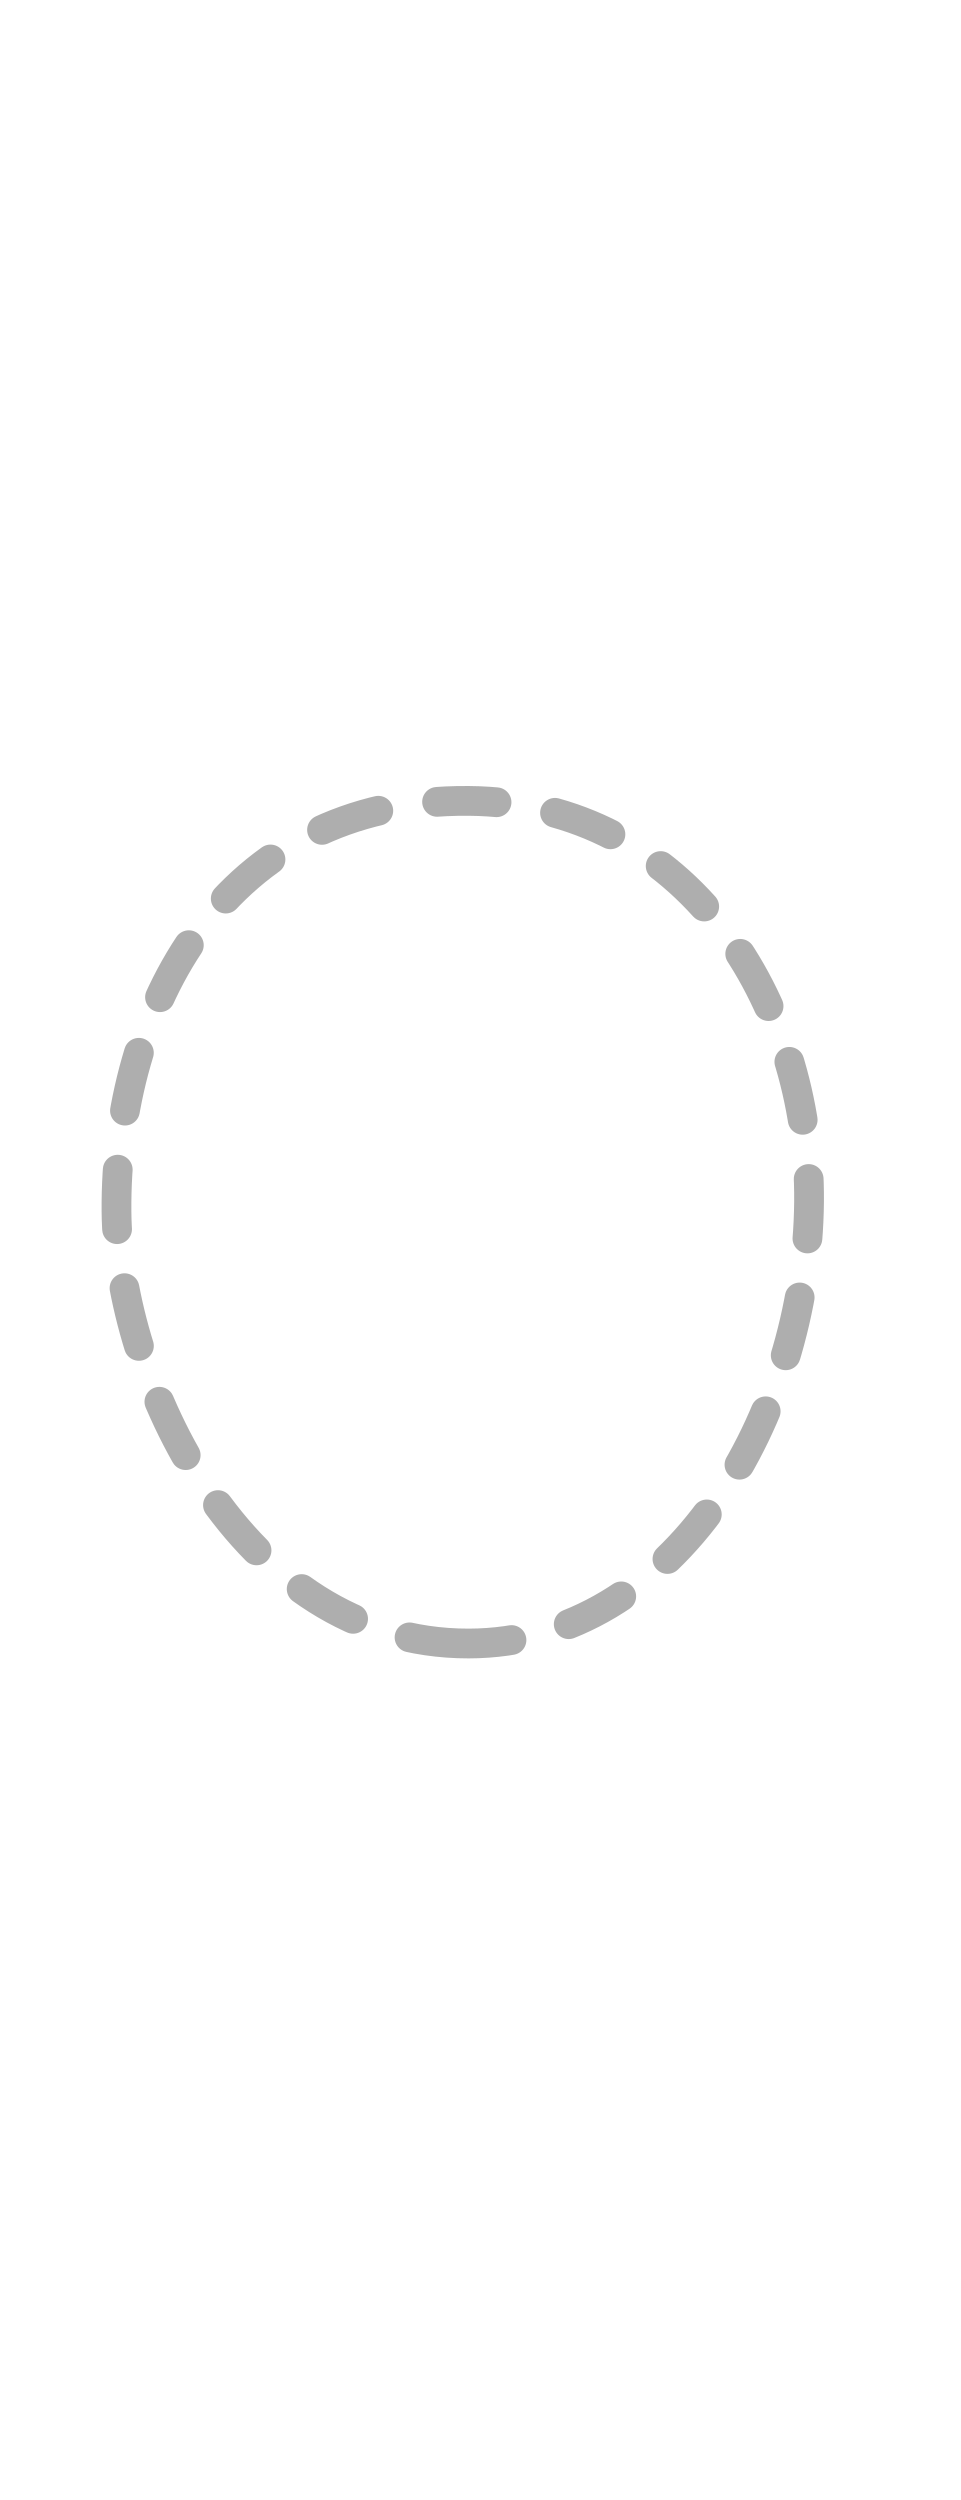
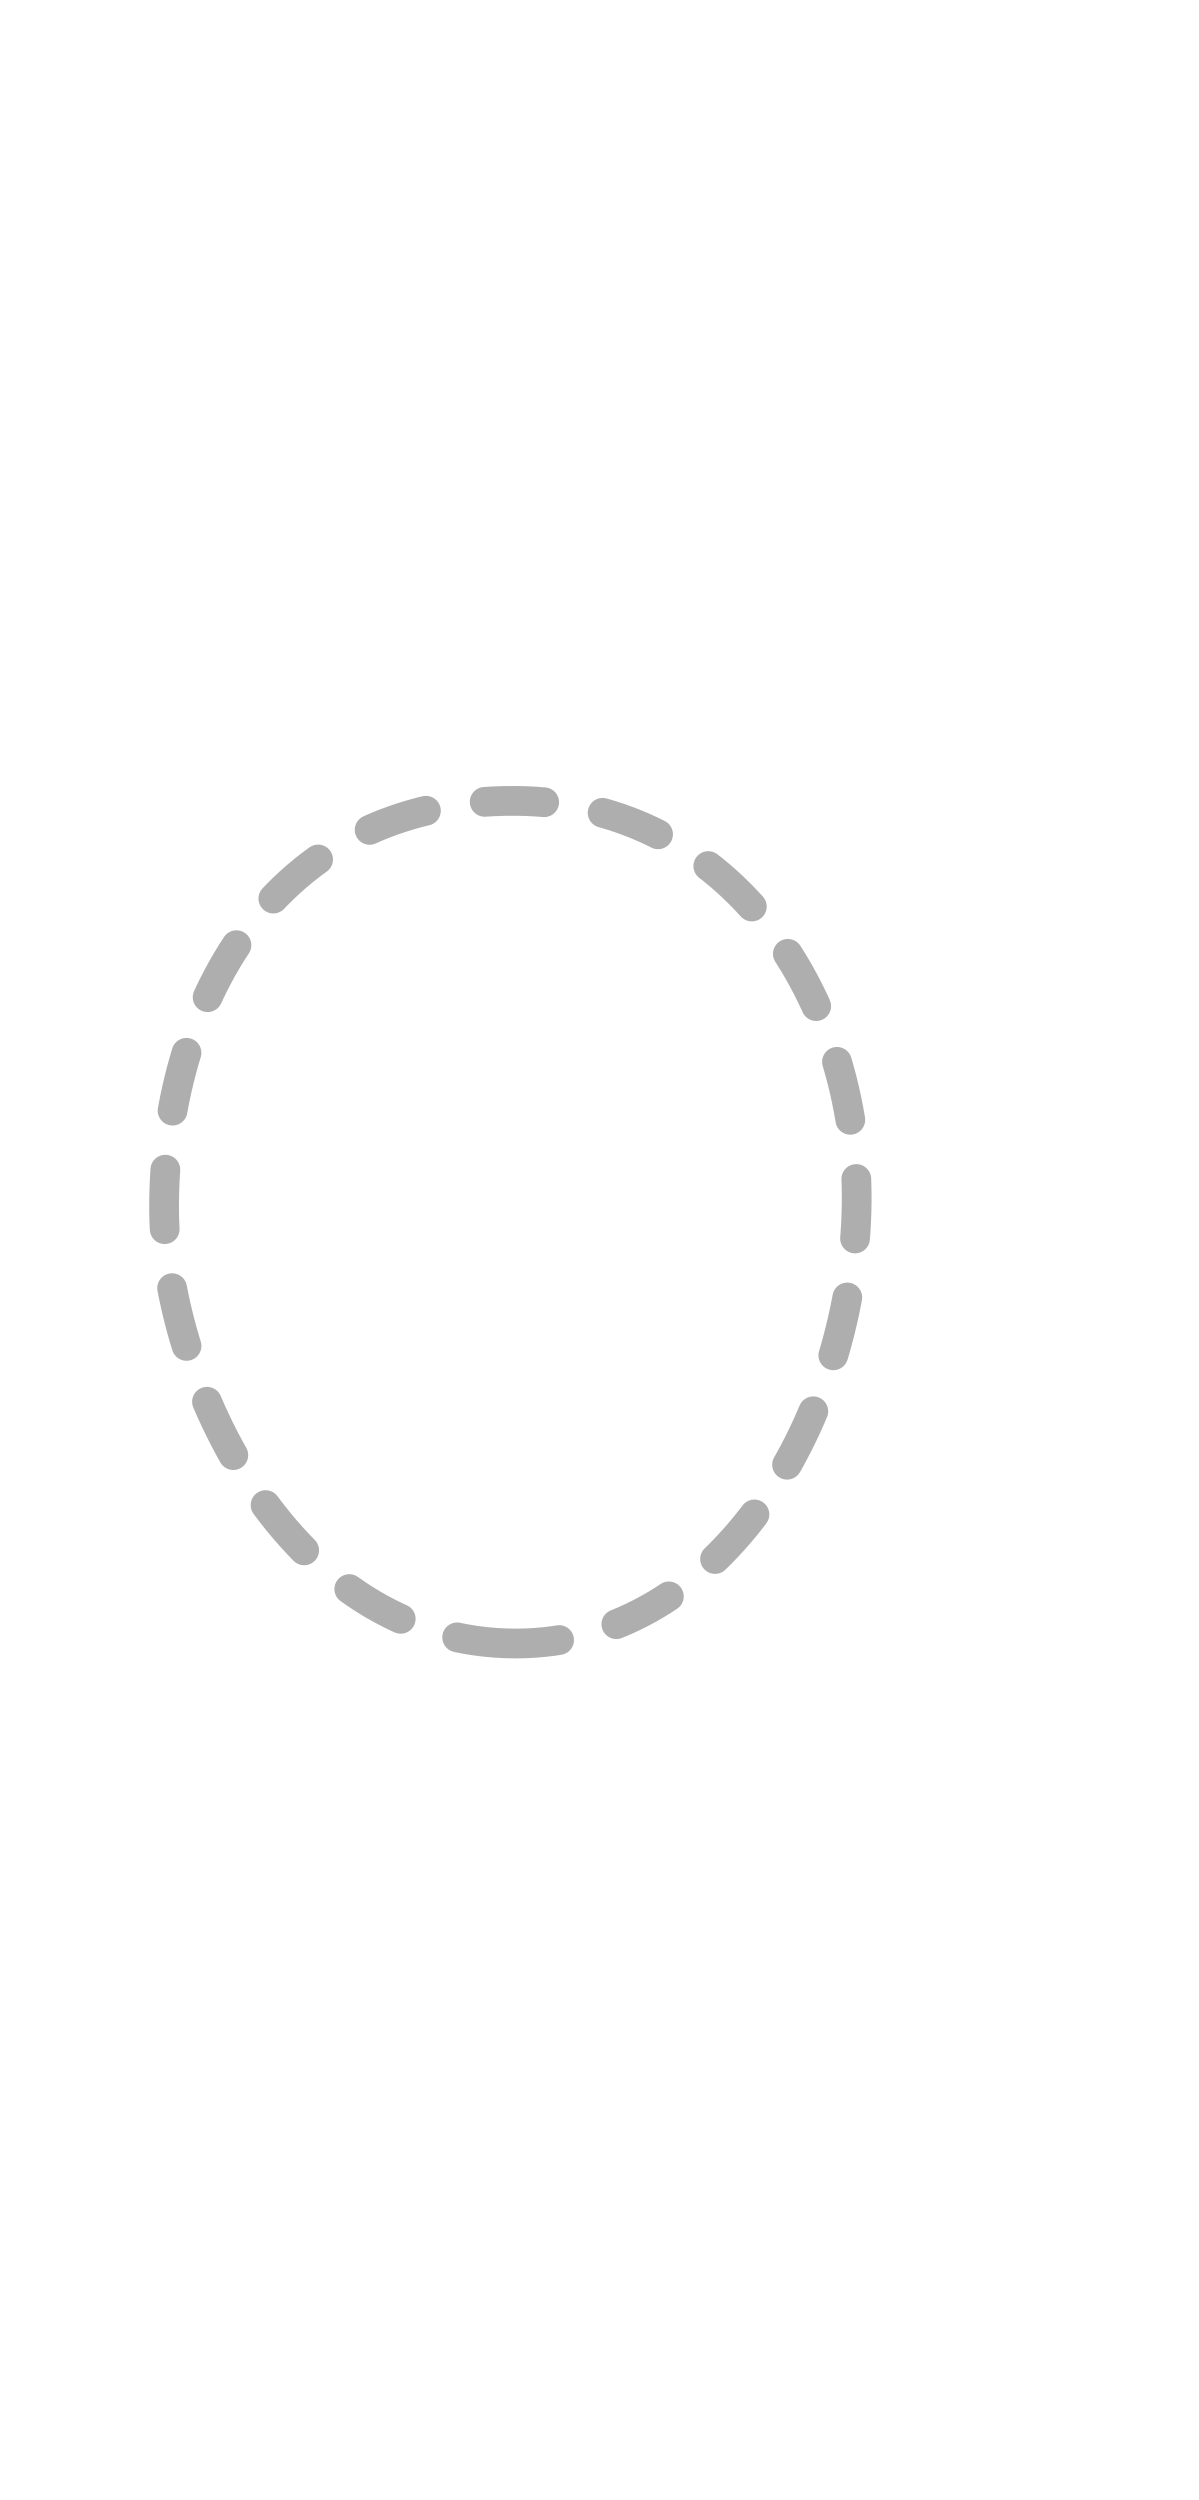
- <svg xmlns="http://www.w3.org/2000/svg" xml:space="preserve" style="fill-rule:evenodd;clip-rule:evenodd;stroke-linecap:round;stroke-linejoin:round" viewBox="1.2 0 16.135 42">
+ <svg xmlns="http://www.w3.org/2000/svg" xml:space="preserve" style="fill-rule:evenodd;clip-rule:evenodd;stroke-linecap:round;stroke-linejoin:round" viewBox="0.4 0 20.135 42">
  <path d="M9.073 27.611c-3.858.005-5.894-4.485-5.916-7.258-.027-3.403 1.789-6.933 5.918-6.898 3.661.031 5.746 3.371 5.717 6.735-.031 3.578-2.248 7.417-5.719 7.421" style="fill:none;fill-rule:nonzero;stroke:#000;stroke-opacity:.32;stroke-width:.5px;stroke-dasharray:1,1" />
</svg>
